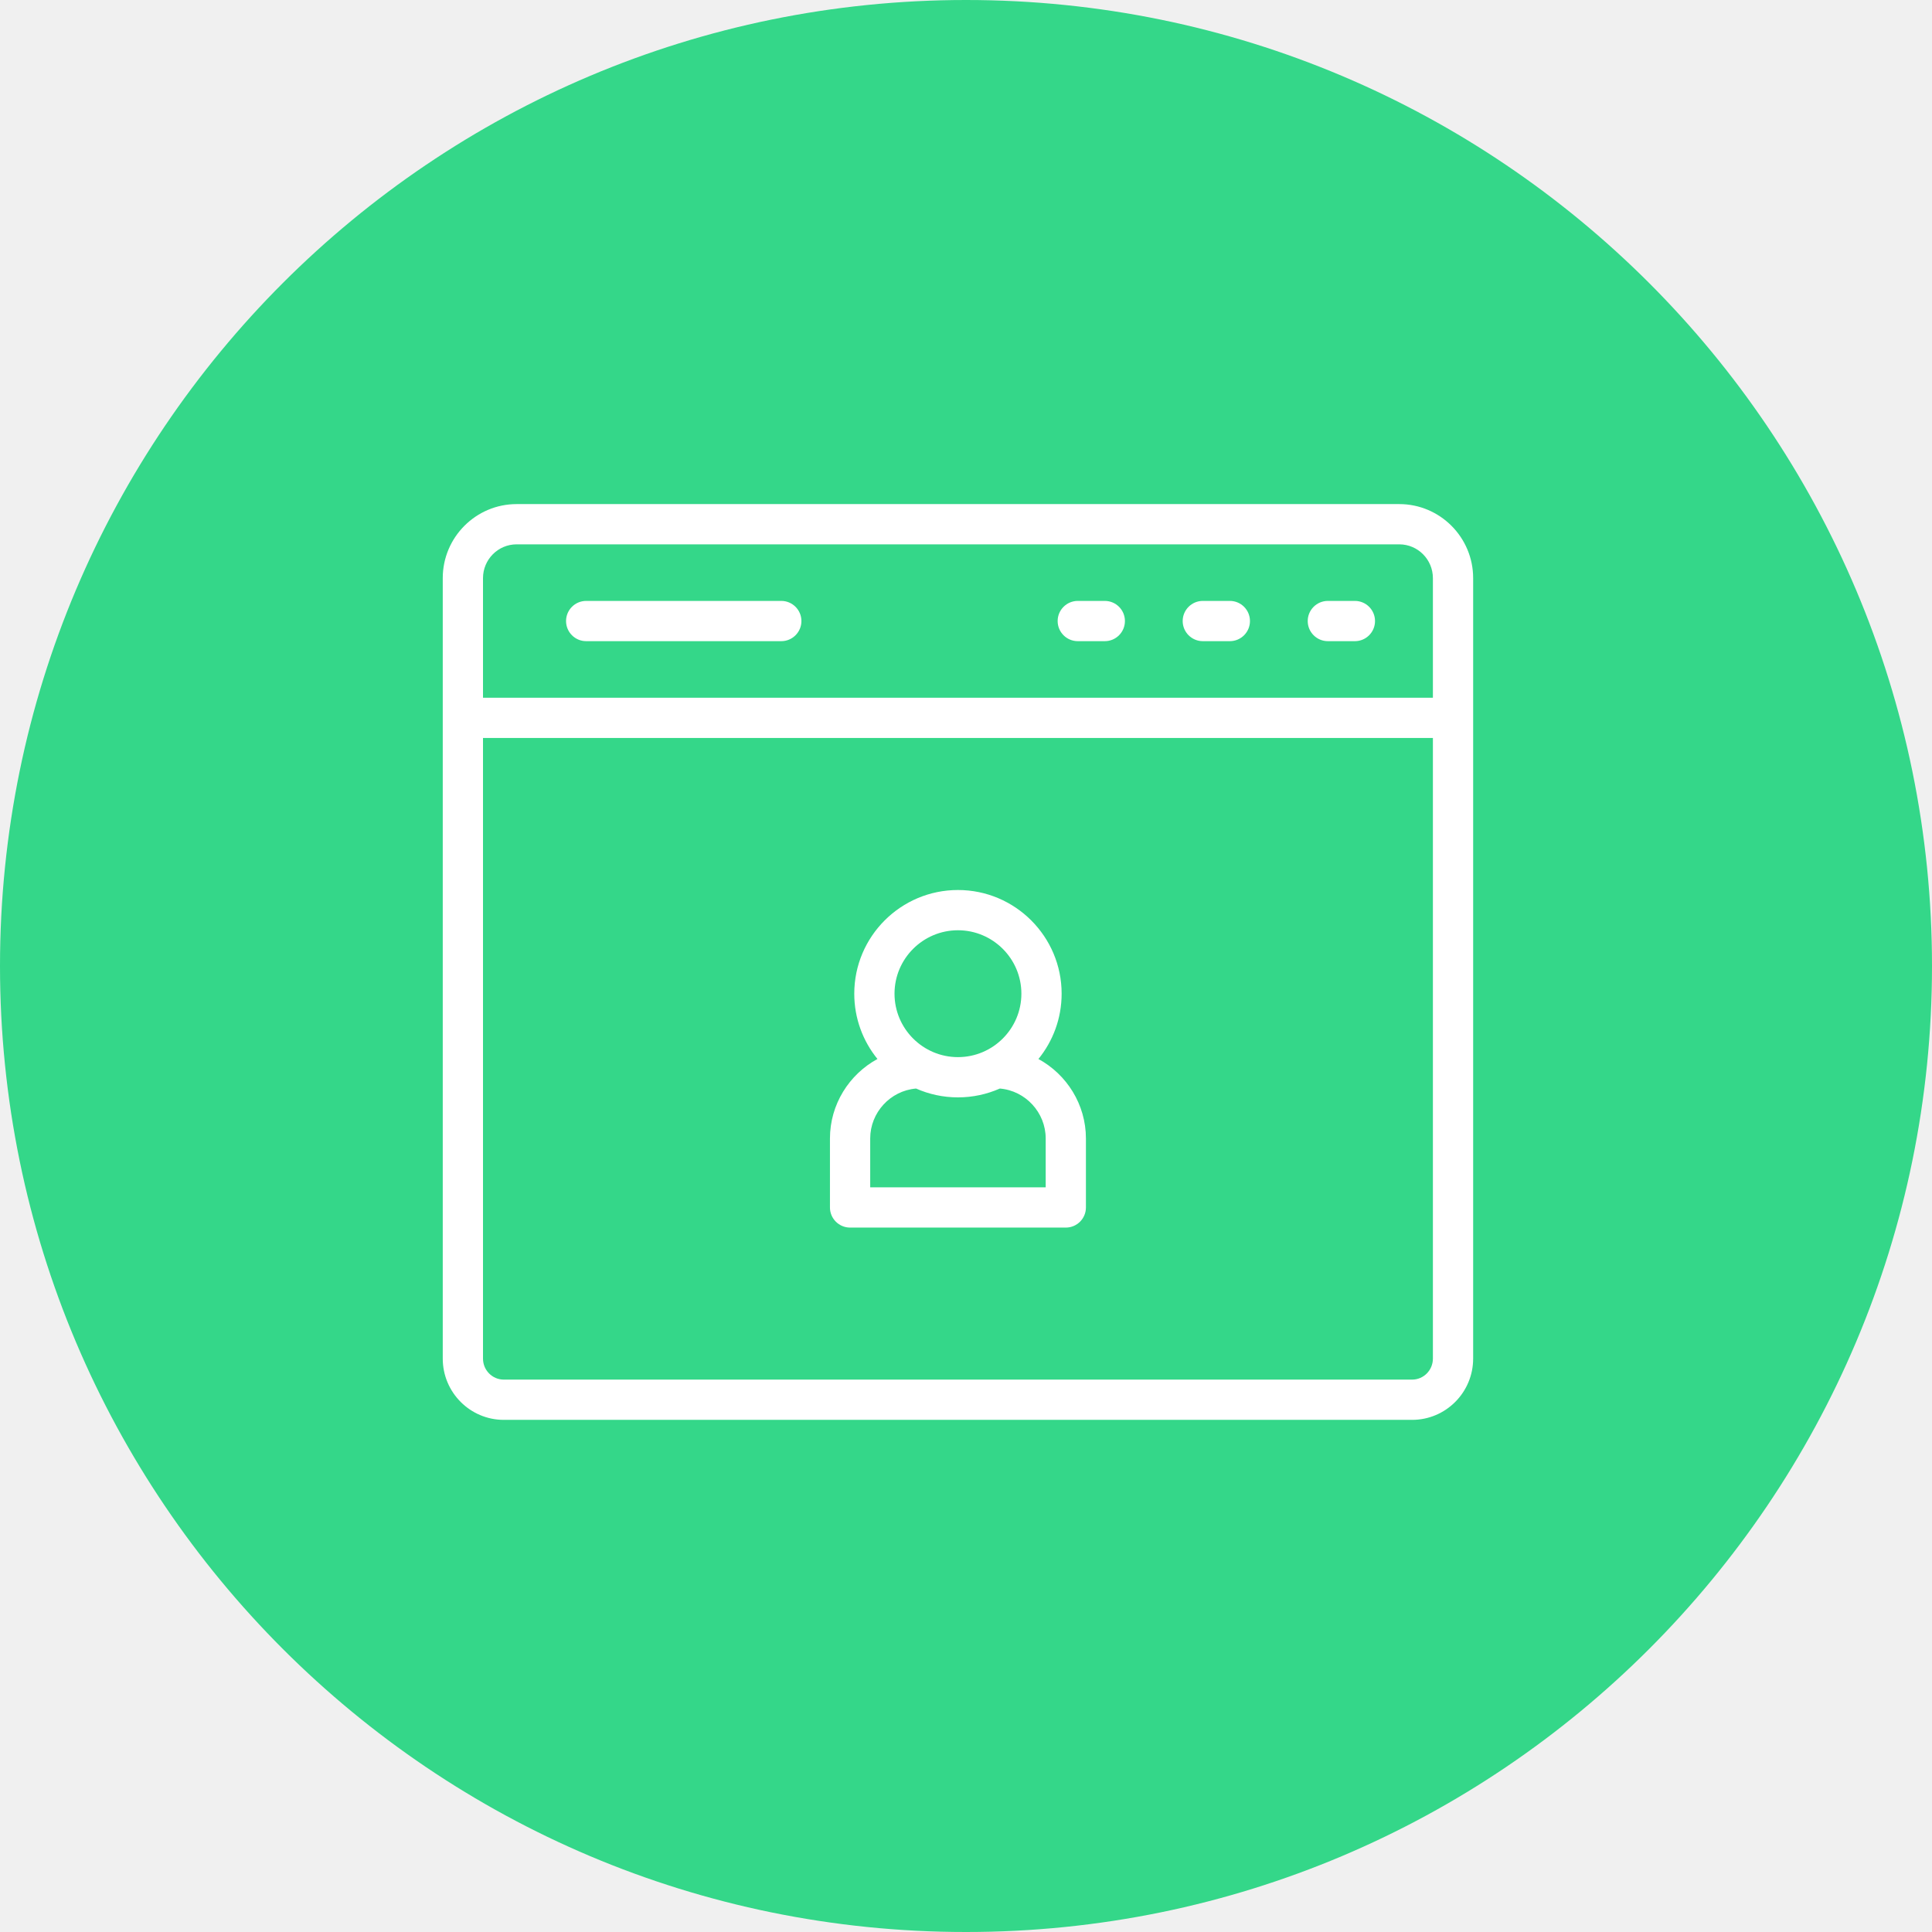
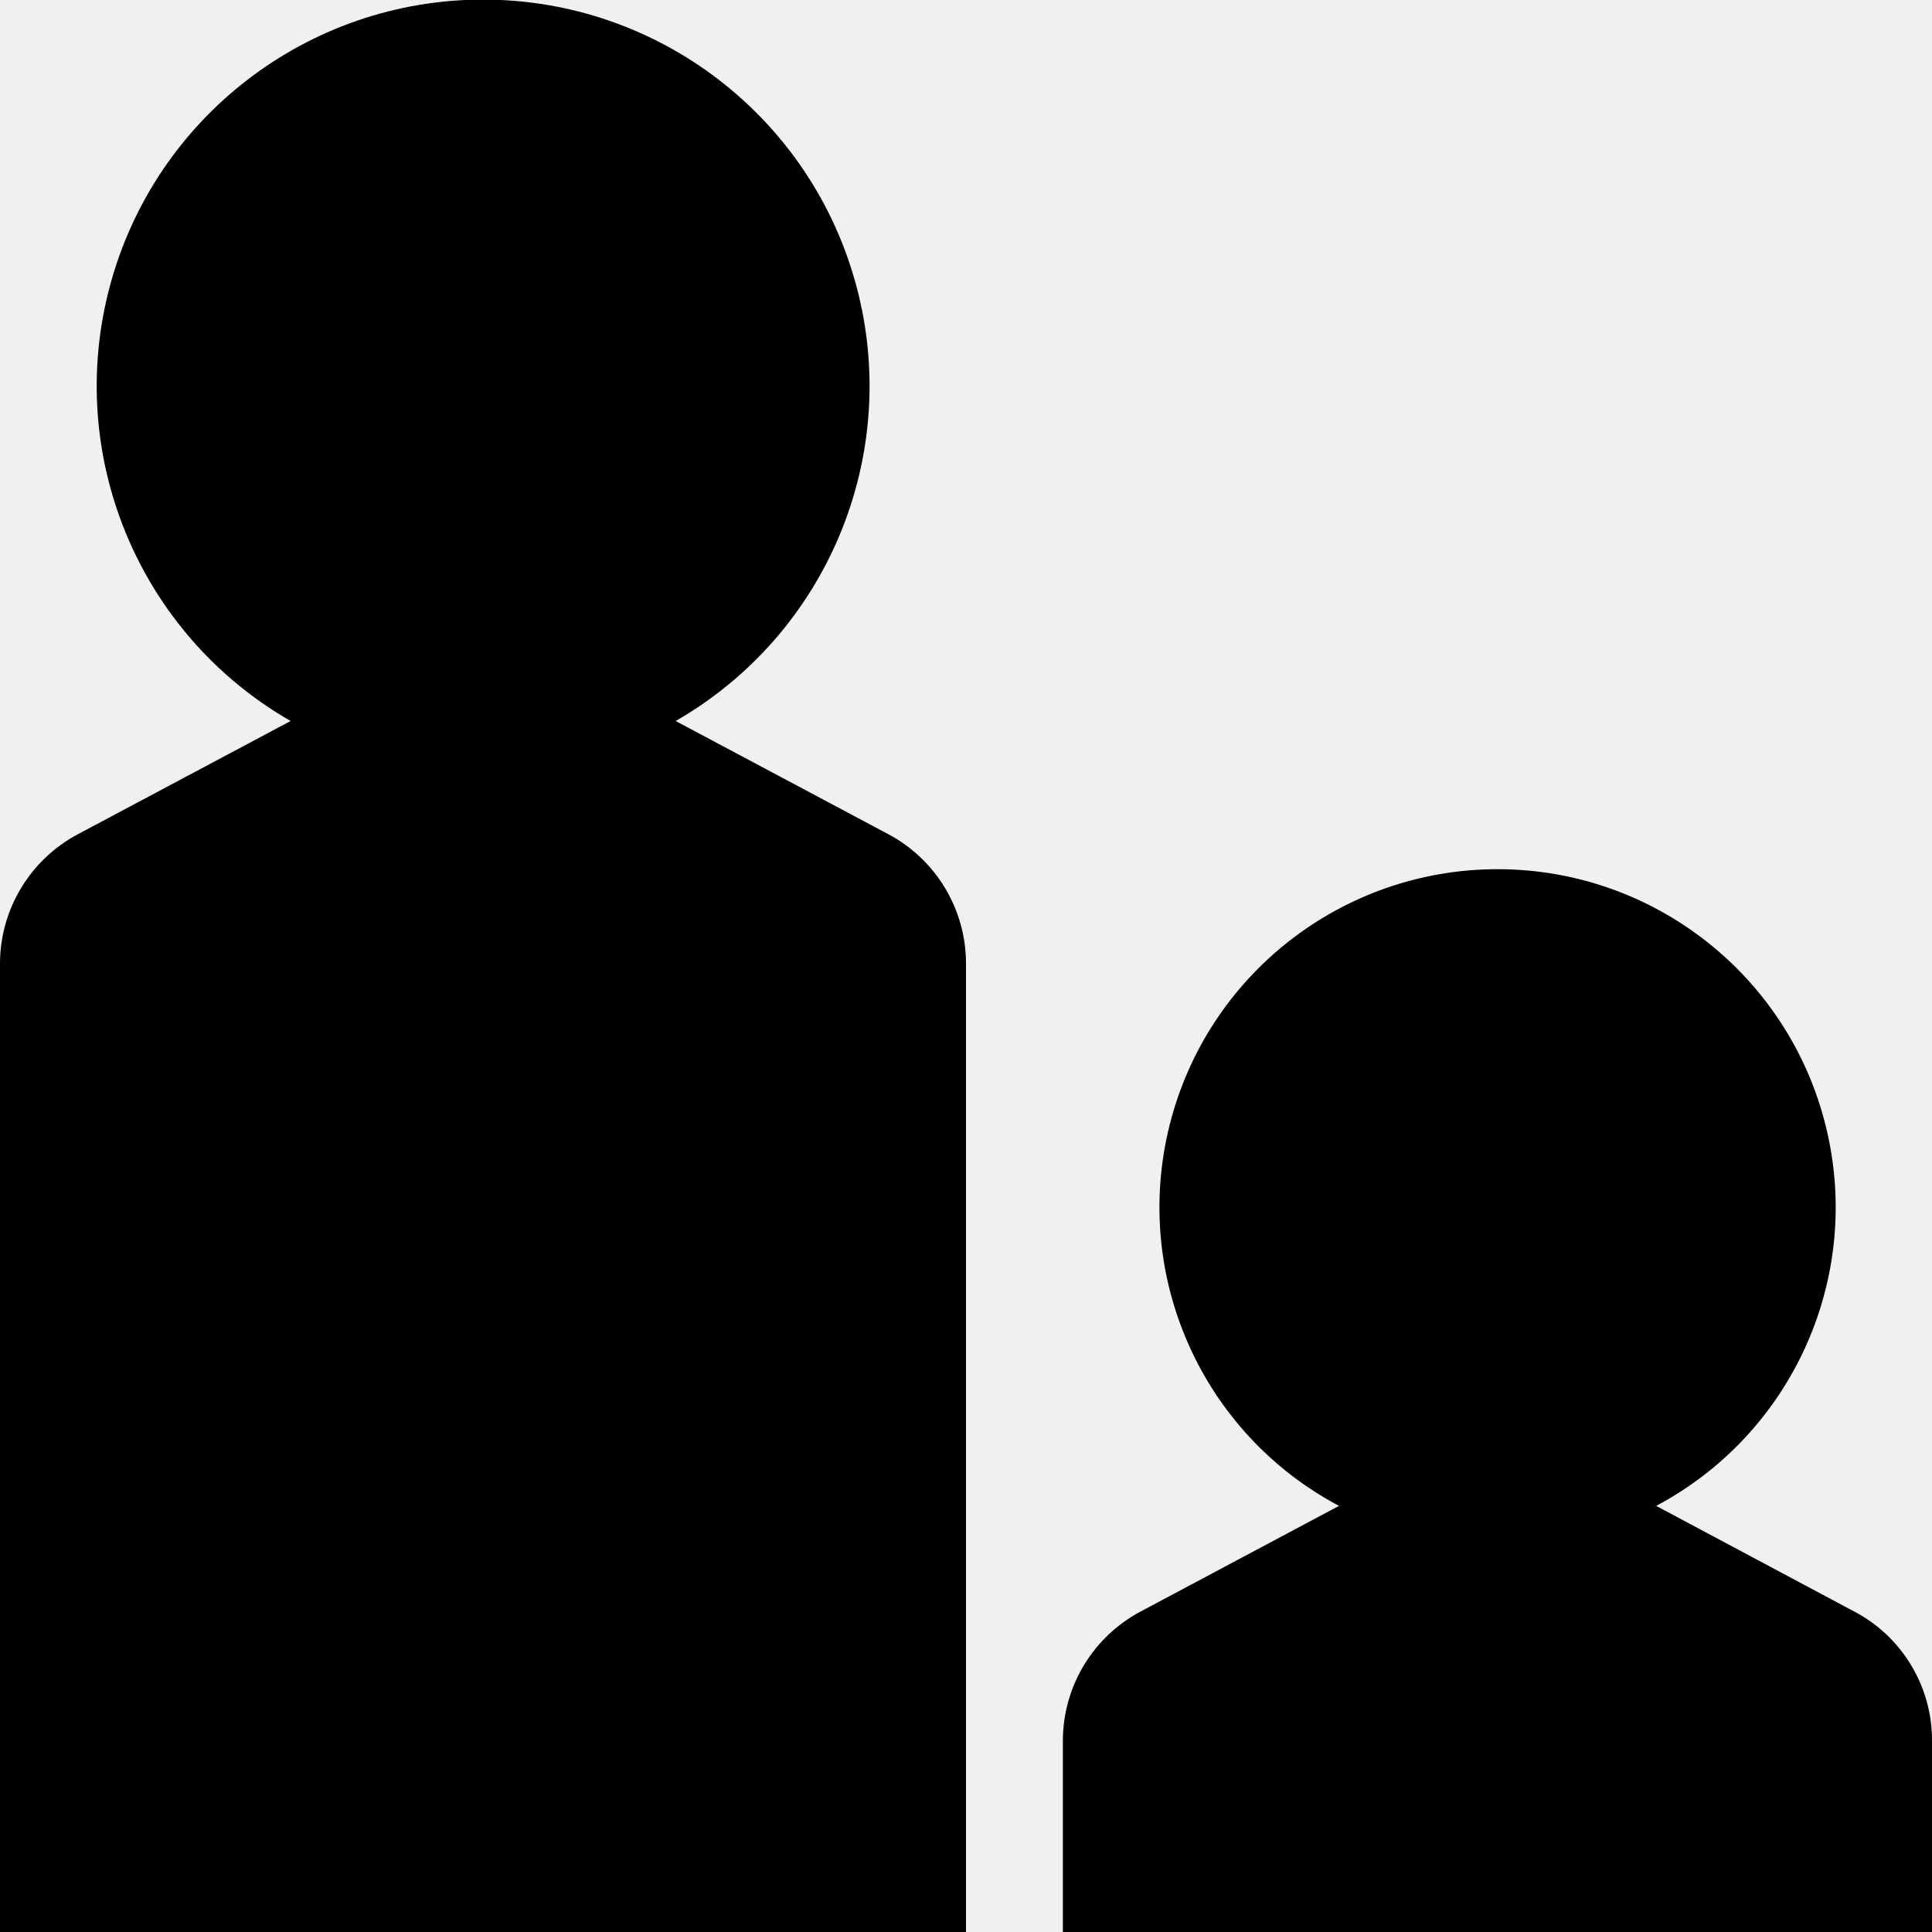
- <svg xmlns="http://www.w3.org/2000/svg" width="96px" height="96px" viewBox="0 0 96 96" version="1.1">
-   <g id="Page-1" stroke="none" stroke-width="1" fill="none" fill-rule="evenodd">
-     <g id="icon">
-       <circle id="Oval" fill="#34D789" cx="48" cy="48" r="48" />
-       <g id="social-network" transform="translate(22, 25)" fill="#FFFFFF" fill-rule="nonzero">
-         <g id="Group">
-           <path d="M47.529,0.048 L3.671,0.048 C1.647,0.048 -4.26325641e-15,1.698 -4.26325641e-15,3.727 L-4.26325641e-15,42.508 C-4.26325641e-15,44.187 1.36,45.552 3.032,45.552 L48.168,45.552 C49.84,45.552 51.2,44.187 51.2,42.508 L51.2,3.727 C51.2,1.698 49.553,0.048 47.529,0.048 Z M2,3.727 C2,2.801 2.749,2.048 3.671,2.048 L47.529,2.048 C48.451,2.048 49.2,2.801 49.2,3.727 L49.2,9.67 L2,9.67 L2,3.727 Z M49.2,42.508 C49.2,43.084 48.737,43.552 48.168,43.552 L3.032,43.552 C2.463,43.552 2,43.084 2,42.508 L2,11.67 L49.2,11.67 L49.2,42.508 Z" id="Shape" />
-           <path d="M32.897,4.859 L31.554,4.859 C31.002,4.859 30.554,5.307 30.554,5.859 C30.554,6.411 31.002,6.859 31.554,6.859 L32.897,6.859 C33.45,6.859 33.897,6.411 33.897,5.859 C33.897,5.307 33.45,4.859 32.897,4.859 Z" id="Path" />
-           <path d="M39.11,4.859 L37.767,4.859 C37.215,4.859 36.767,5.307 36.767,5.859 C36.767,6.411 37.215,6.859 37.767,6.859 L39.11,6.859 C39.663,6.859 40.11,6.411 40.11,5.859 C40.11,5.307 39.663,4.859 39.11,4.859 Z" id="Path" />
-           <path d="M45.324,4.859 L43.98,4.859 C43.428,4.859 42.98,5.307 42.98,5.859 C42.98,6.411 43.428,6.859 43.98,6.859 L45.324,6.859 C45.876,6.859 46.324,6.411 46.324,5.859 C46.324,5.307 45.876,4.859 45.324,4.859 Z" id="Path" />
-           <path d="M16.822,4.859 L7.127,4.859 C6.574,4.859 6.127,5.307 6.127,5.859 C6.127,6.411 6.574,6.859 7.127,6.859 L16.822,6.859 C17.374,6.859 17.822,6.411 17.822,5.859 C17.822,5.307 17.374,4.859 16.822,4.859 Z" id="Path" />
-         </g>
-         <g id="Group" transform="translate(12.7, 14.8)">
-           <path d="M16.899,12.821 C17.62,11.934 18.052,10.805 18.052,9.576 C18.052,6.735 15.741,4.424 12.9,4.424 C10.059,4.424 7.748,6.735 7.748,9.576 C7.748,10.804 8.18,11.934 8.9,12.82 C7.493,13.585 6.54,15.08 6.54,16.77 L6.54,20.198 C6.54,20.75 6.988,21.198 7.54,21.198 L18.259,21.198 C18.812,21.198 19.259,20.75 19.259,20.198 L19.259,16.77 C19.259,15.083 18.306,13.586 16.899,12.821 Z M12.9,6.424 C14.638,6.424 16.052,7.838 16.052,9.576 C16.052,11.314 14.638,12.728 12.9,12.728 C11.162,12.728 9.748,11.314 9.748,9.576 C9.748,7.838 11.162,6.424 12.9,6.424 L12.9,6.424 Z M17.26,19.198 L8.54,19.198 L8.54,16.77 C8.54,15.481 9.539,14.396 10.819,14.289 C11.456,14.571 12.16,14.728 12.9,14.728 C13.64,14.728 14.344,14.571 14.981,14.289 C16.26,14.396 17.26,15.483 17.26,16.77 L17.26,19.198 L17.26,19.198 Z" id="Shape" />
-         </g>
-       </g>
-     </g>
-   </g>
+ <svg xmlns="http://www.w3.org/2000/svg" width="1in" height="1in" viewBox="0 0 72 72">
+   <path d="M36,35.91V72H0V35.91a5.47,5.47,0,0,1,2.92-4.83l7.91-4.21a14.4,14.4,0,1,1,14.35,0l7.91,4.21A5.46,5.46,0,0,1,36,35.91ZM69.09,60.05l-7.37-3.93a12.6,12.6,0,1,0-11.82,0l-7.38,3.93a5.46,5.46,0,0,0-2.91,4.83V72H72V64.88A5.42,5.42,0,0,0,69.09,60.05Z" />
</svg>
